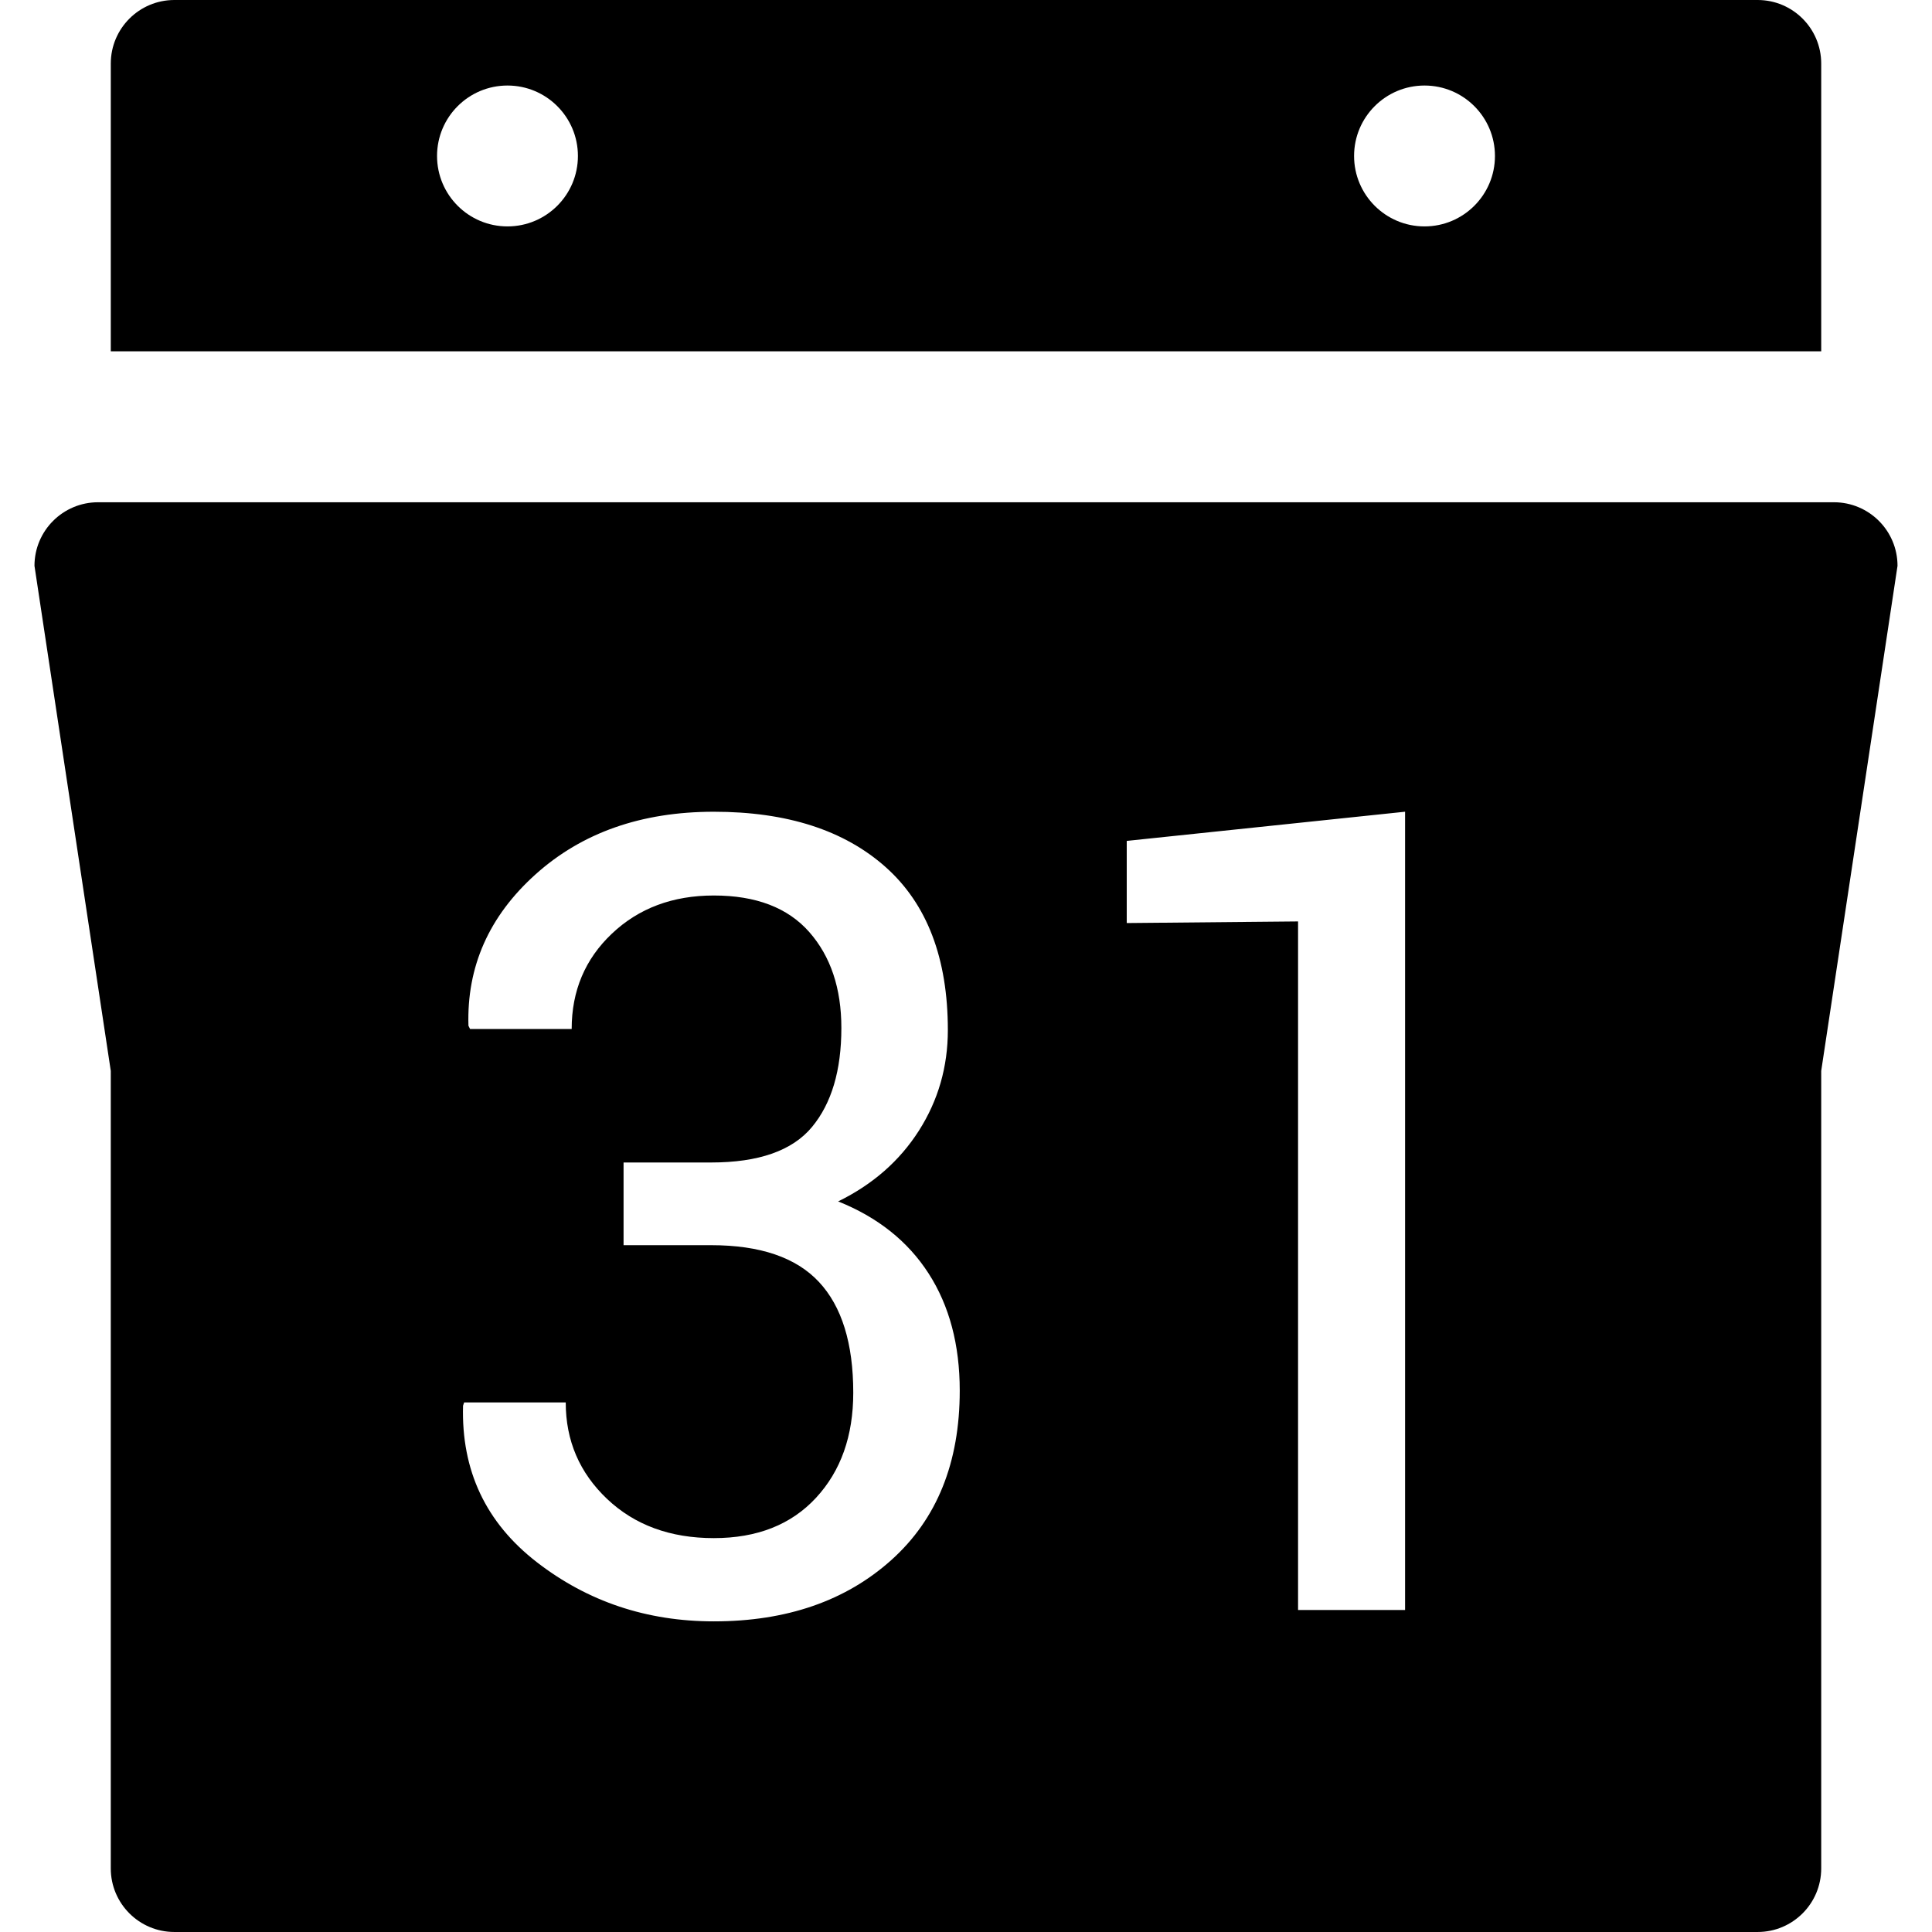
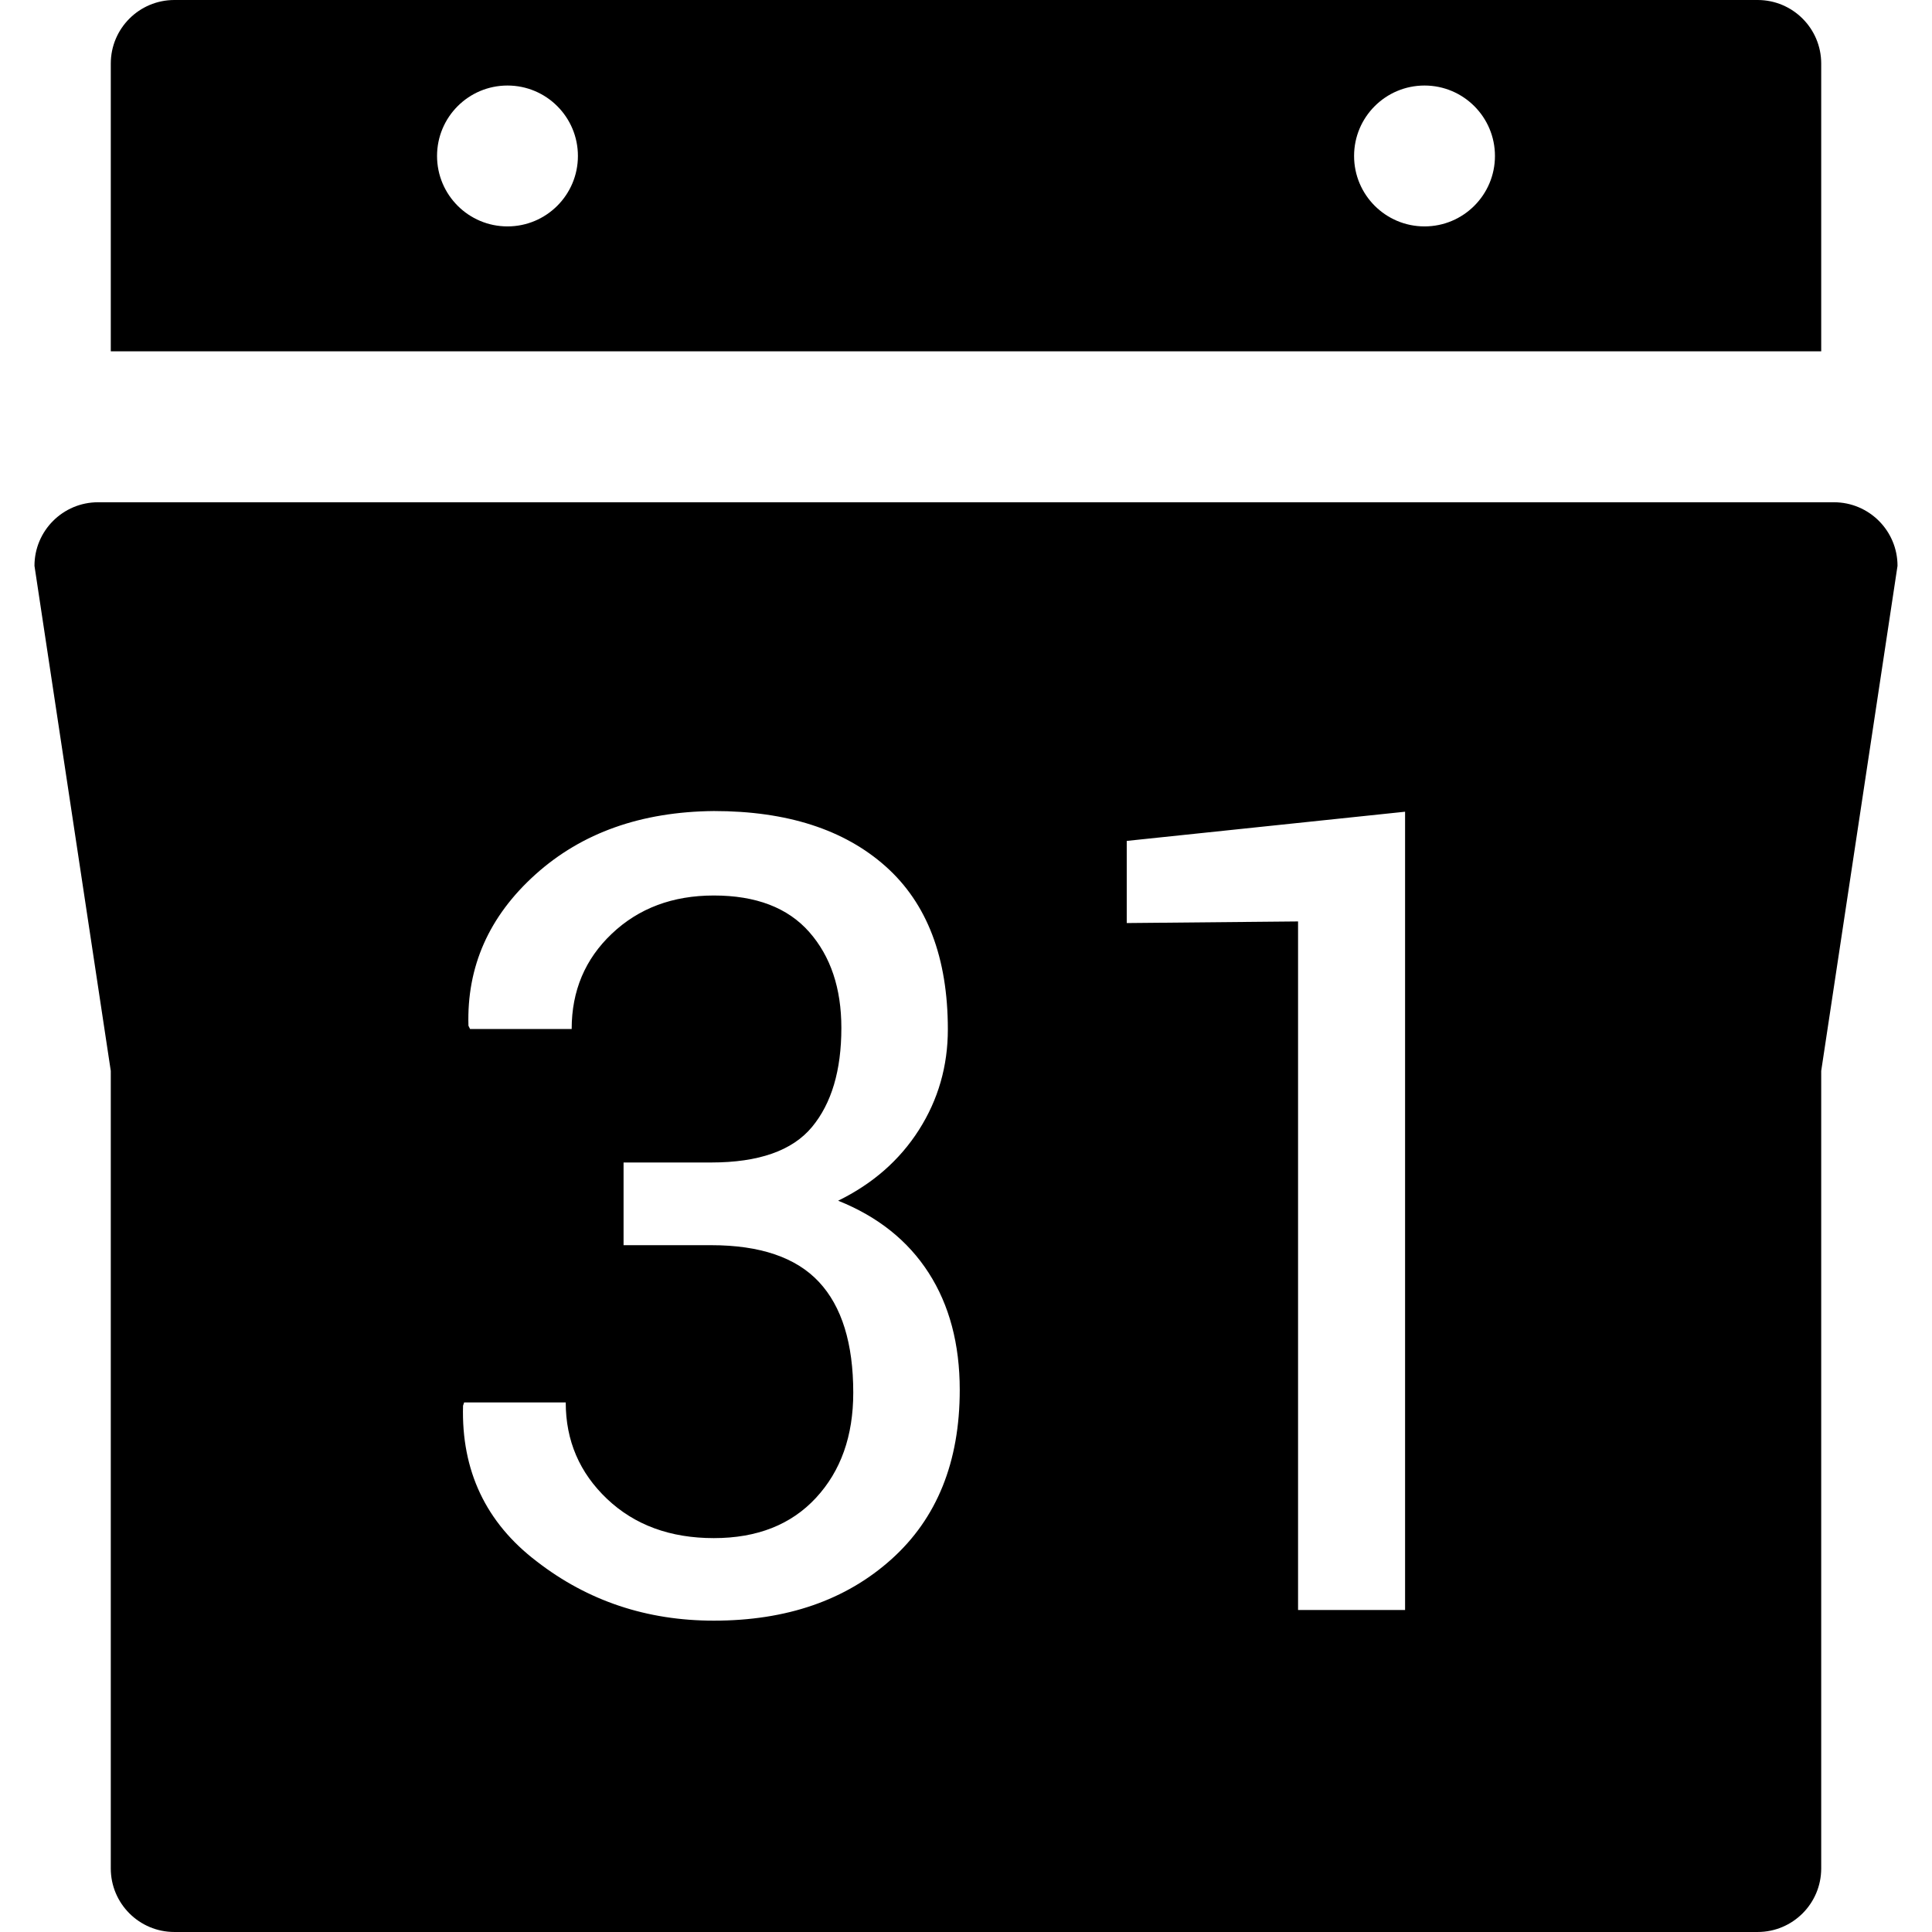
<svg xmlns="http://www.w3.org/2000/svg" version="1.1" id="Capa_1" x="0px" y="0px" viewBox="0 0 192 192" style="enable-background:new 0 0 192 192;" xml:space="preserve">
-   <path d="M11.01,6.317v28.597h169.98V6.317c0-3.488-2.829-6.317-6.319-6.317H17.329C13.839,0,11.01,2.829,11.01,6.317z M141.567,8.5  c3.866,0,7,3.134,7,7s-3.134,7-7,7s-7-3.134-7-7S137.701,8.5,141.567,8.5z M50.433,8.5c3.866,0,7,3.134,7,7s-3.134,7-7,7  s-7-3.134-7-7S46.566,8.5,50.433,8.5z M3.426,56.231l7.583,50.194v1.264v40.079v37.914c0,3.488,2.829,6.317,6.319,6.317h157.343  c3.49,0,6.319-2.829,6.319-6.317v-37.914v-40.079v-1.264l7.583-50.194c0-3.488-2.83-6.317-6.319-6.317H9.746  C6.256,49.914,3.426,52.743,3.426,56.231z M111.974,83.568l27.661-2.9v79.331H129V91.571l-17.026,0.161V83.568z M46.017,139.696  l0.107-0.322h10.098c0,3.796,1.37,6.991,4.109,9.588c2.739,2.596,6.275,3.894,10.608,3.894c4.297,0,7.681-1.334,10.151-4.001  c2.471-2.668,3.706-6.15,3.706-10.447c0-4.905-1.137-8.575-3.411-11.011c-2.274-2.435-5.846-3.652-10.715-3.652h-8.701v-8.218h8.701  c4.727,0,8.065-1.173,10.017-3.518c1.951-2.346,2.927-5.631,2.927-9.856c0-3.938-1.066-7.116-3.196-9.534  c-2.131-2.416-5.291-3.625-9.48-3.625c-4.082,0-7.457,1.262-10.124,3.787c-2.668,2.523-4.002,5.685-4.002,9.48H46.715l-0.161-0.322  c-0.18-5.872,2.041-10.885,6.66-15.039c4.619-4.153,10.527-6.23,17.725-6.23c7.269,0,12.962,1.835,17.08,5.505  c4.117,3.671,6.177,9.069,6.177,16.194c0,3.652-0.958,6.982-2.873,9.99c-1.916,3.008-4.592,5.354-8.03,7.036  c3.938,1.576,6.937,3.966,8.997,7.17c2.059,3.205,3.088,7.082,3.088,11.629c0,7.162-2.265,12.774-6.795,16.838  c-4.53,4.064-10.412,6.097-17.644,6.097c-6.66,0-12.524-1.96-17.59-5.882C48.281,151.325,45.837,146.142,46.017,139.696z" />
+   <path fill="currentColor" d="M11.01,6.317v28.597h169.98V6.317c0-3.488-2.829-6.317-6.319-6.317H17.329C13.839,0,11.01,2.829,11.01,6.317z M141.567,8.5  c3.866,0,7,3.134,7,7s-3.134,7-7,7s-7-3.134-7-7S137.701,8.5,141.567,8.5z M50.433,8.5c3.866,0,7,3.134,7,7s-3.134,7-7,7  s-7-3.134-7-7S46.566,8.5,50.433,8.5z M3.426,56.231l7.583,50.194v1.264v40.079v37.914c0,3.488,2.829,6.317,6.319,6.317h157.343  c3.49,0,6.319-2.829,6.319-6.317v-37.914v-40.079v-1.264l7.583-50.194c0-3.488-2.83-6.317-6.319-6.317H9.746  C6.256,49.914,3.426,52.743,3.426,56.231z M111.974,83.568l27.661-2.9v79.331H129V91.571l-17.026,0.161V83.568z M46.017,139.696  l0.107-0.322h10.098c0,3.796,1.37,6.991,4.109,9.588c2.739,2.596,6.275,3.894,10.608,3.894c4.297,0,7.681-1.334,10.151-4.001  c2.471-2.668,3.706-6.15,3.706-10.447c0-4.905-1.137-8.575-3.411-11.011c-2.274-2.435-5.846-3.652-10.715-3.652h-8.701v-8.218h8.701  c4.727,0,8.065-1.173,10.017-3.518c1.951-2.346,2.927-5.631,2.927-9.856c0-3.938-1.066-7.116-3.196-9.534  c-2.131-2.416-5.291-3.625-9.48-3.625c-4.082,0-7.457,1.262-10.124,3.787c-2.668,2.523-4.002,5.685-4.002,9.48H46.715l-0.161-0.322  c-0.18-5.872,2.041-10.885,6.66-15.039c4.619-4.153,10.527-6.23,17.725-6.30c7.269,0,12.962,1.835,17.08,5.505  c4.117,3.671,6.177,9.069,6.177,16.194c0,3.652-0.958,6.982-2.873,9.99c-1.916,3.008-4.592,5.354-8.03,7.036  c3.938,1.576,6.937,3.966,8.997,7.17c2.059,3.205,3.088,7.082,3.088,11.629c0,7.162-2.265,12.774-6.795,16.838  c-4.53,4.064-10.412,6.097-17.644,6.097c-6.66,0-12.524-1.96-17.59-5.882C48.281,151.325,45.837,146.142,46.017,139.696z" />
  <g>
</g>
  <g>
</g>
  <g>
</g>
  <g>
</g>
  <g>
</g>
  <g>
</g>
  <g>
</g>
  <g>
</g>
  <g>
</g>
  <g>
</g>
  <g>
</g>
  <g>
</g>
  <g>
</g>
  <g>
</g>
  <g>
</g>
</svg>
